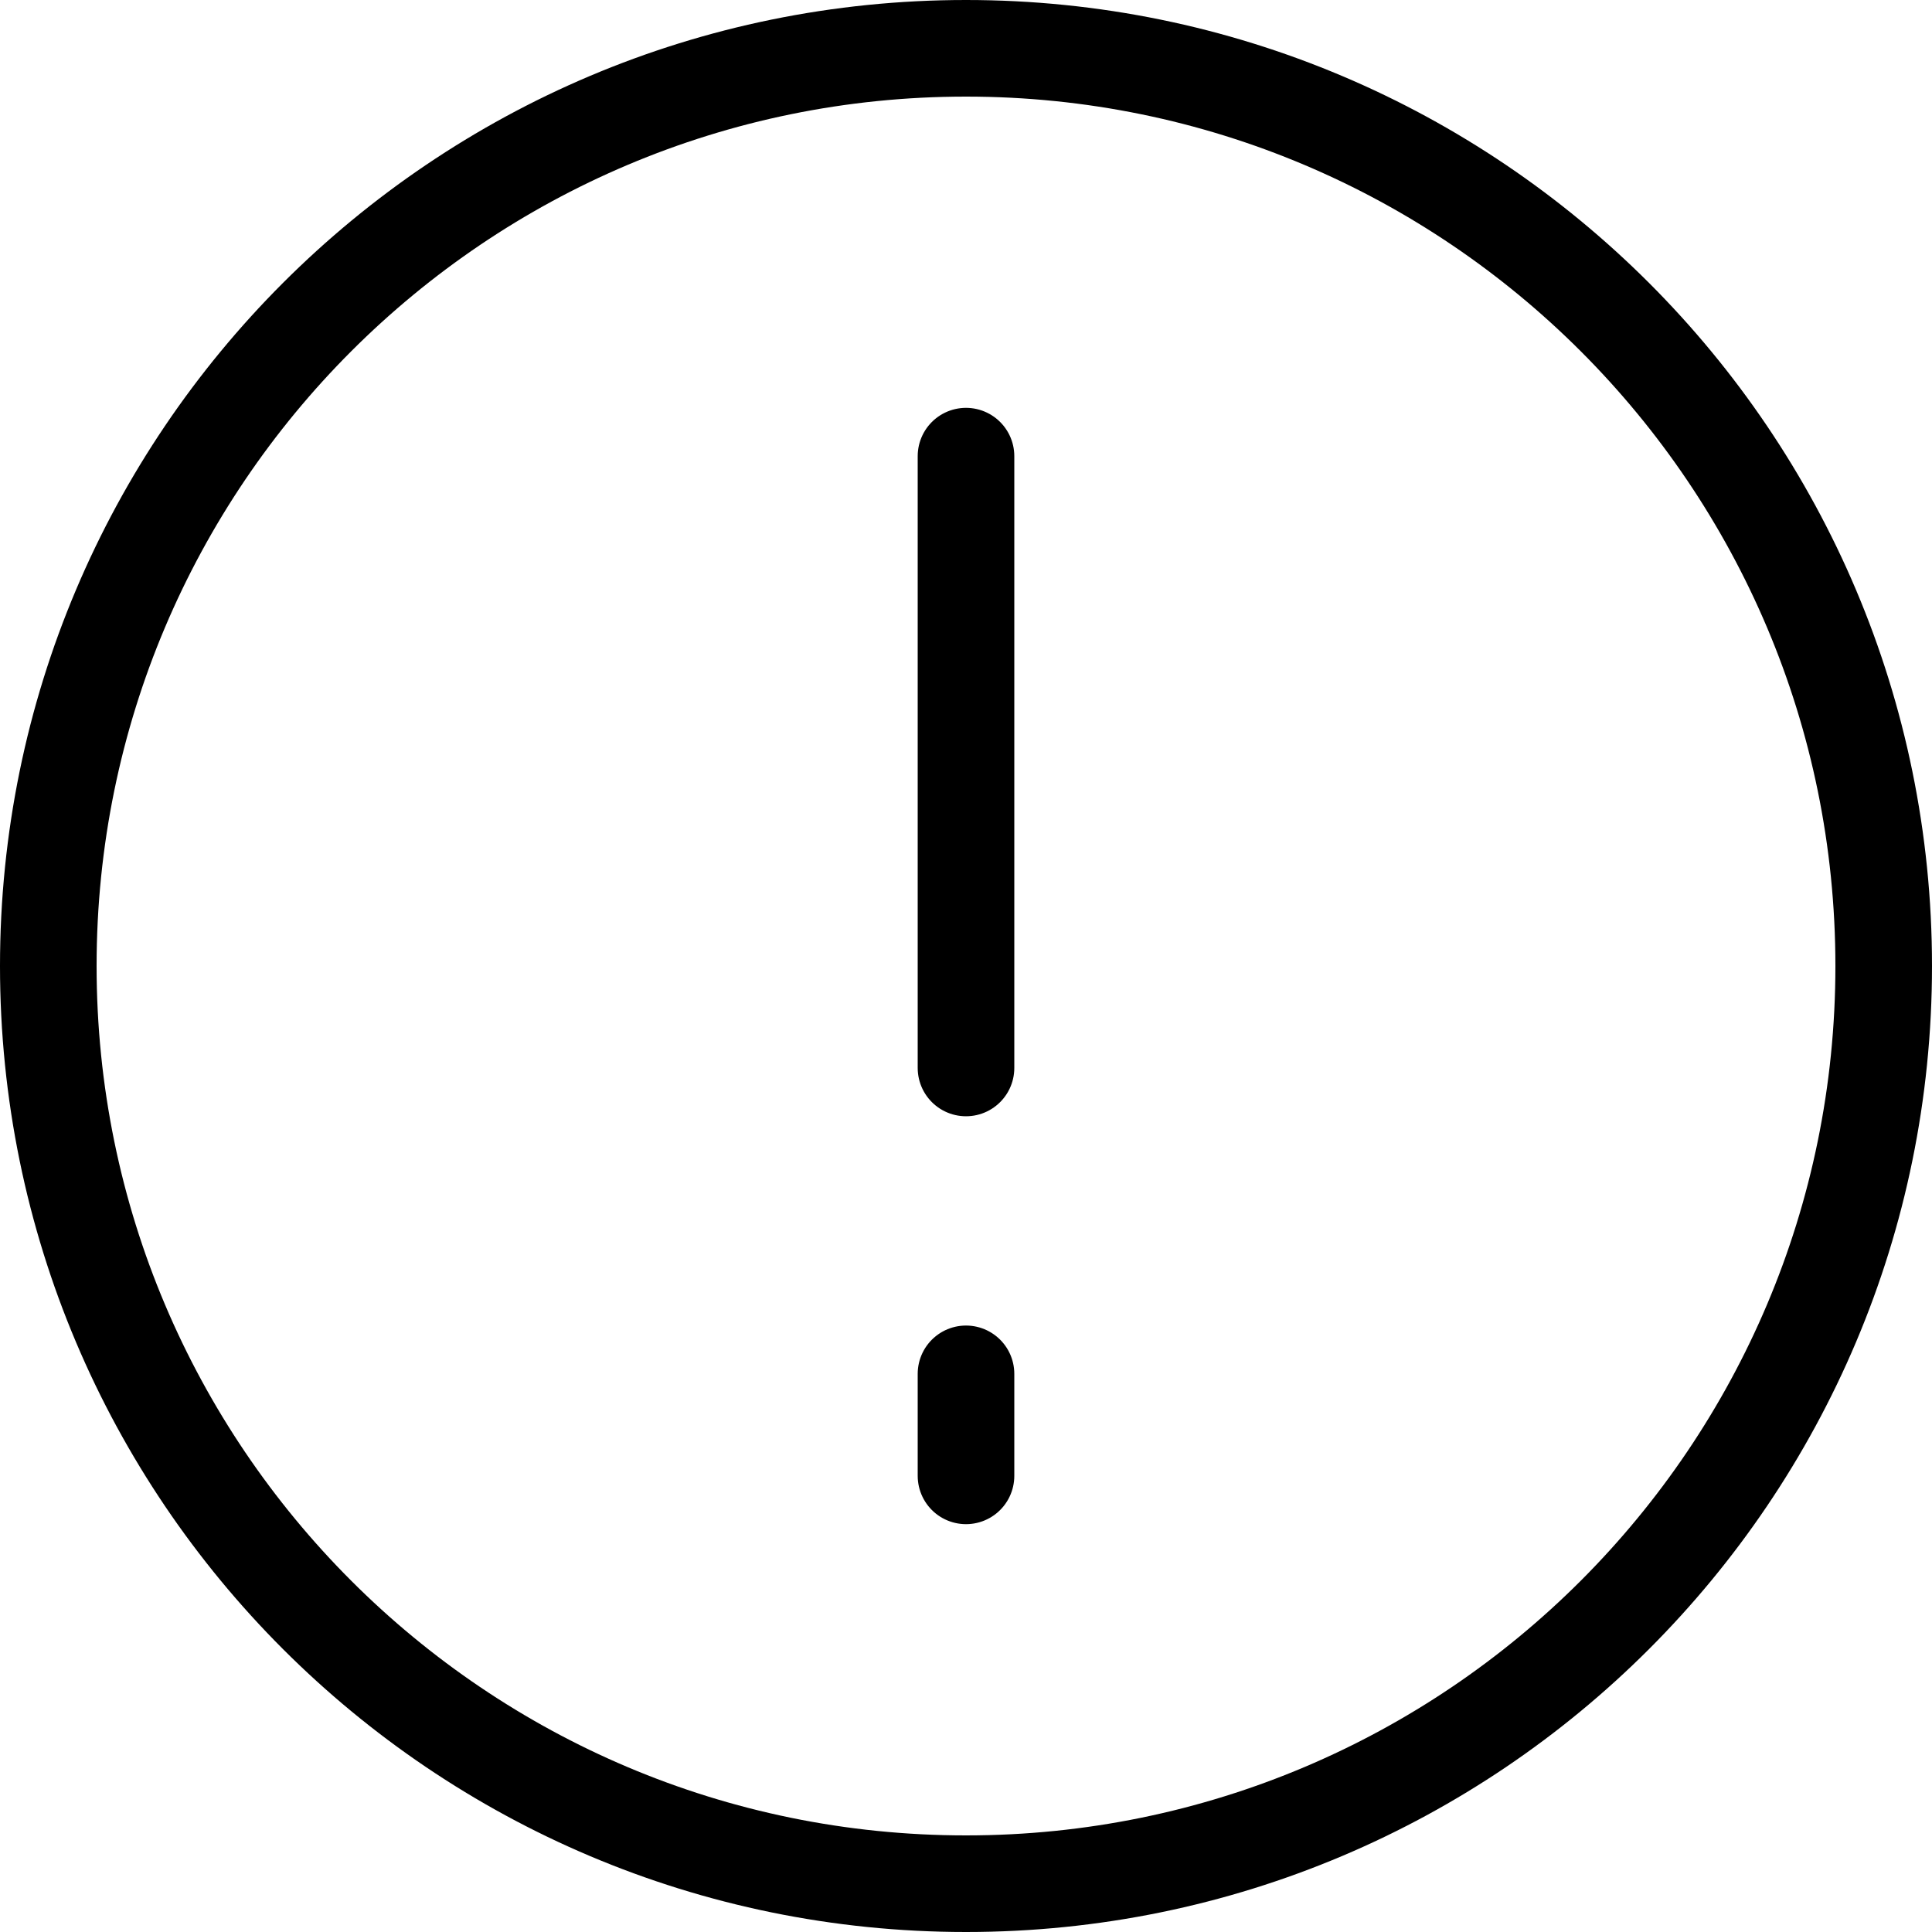
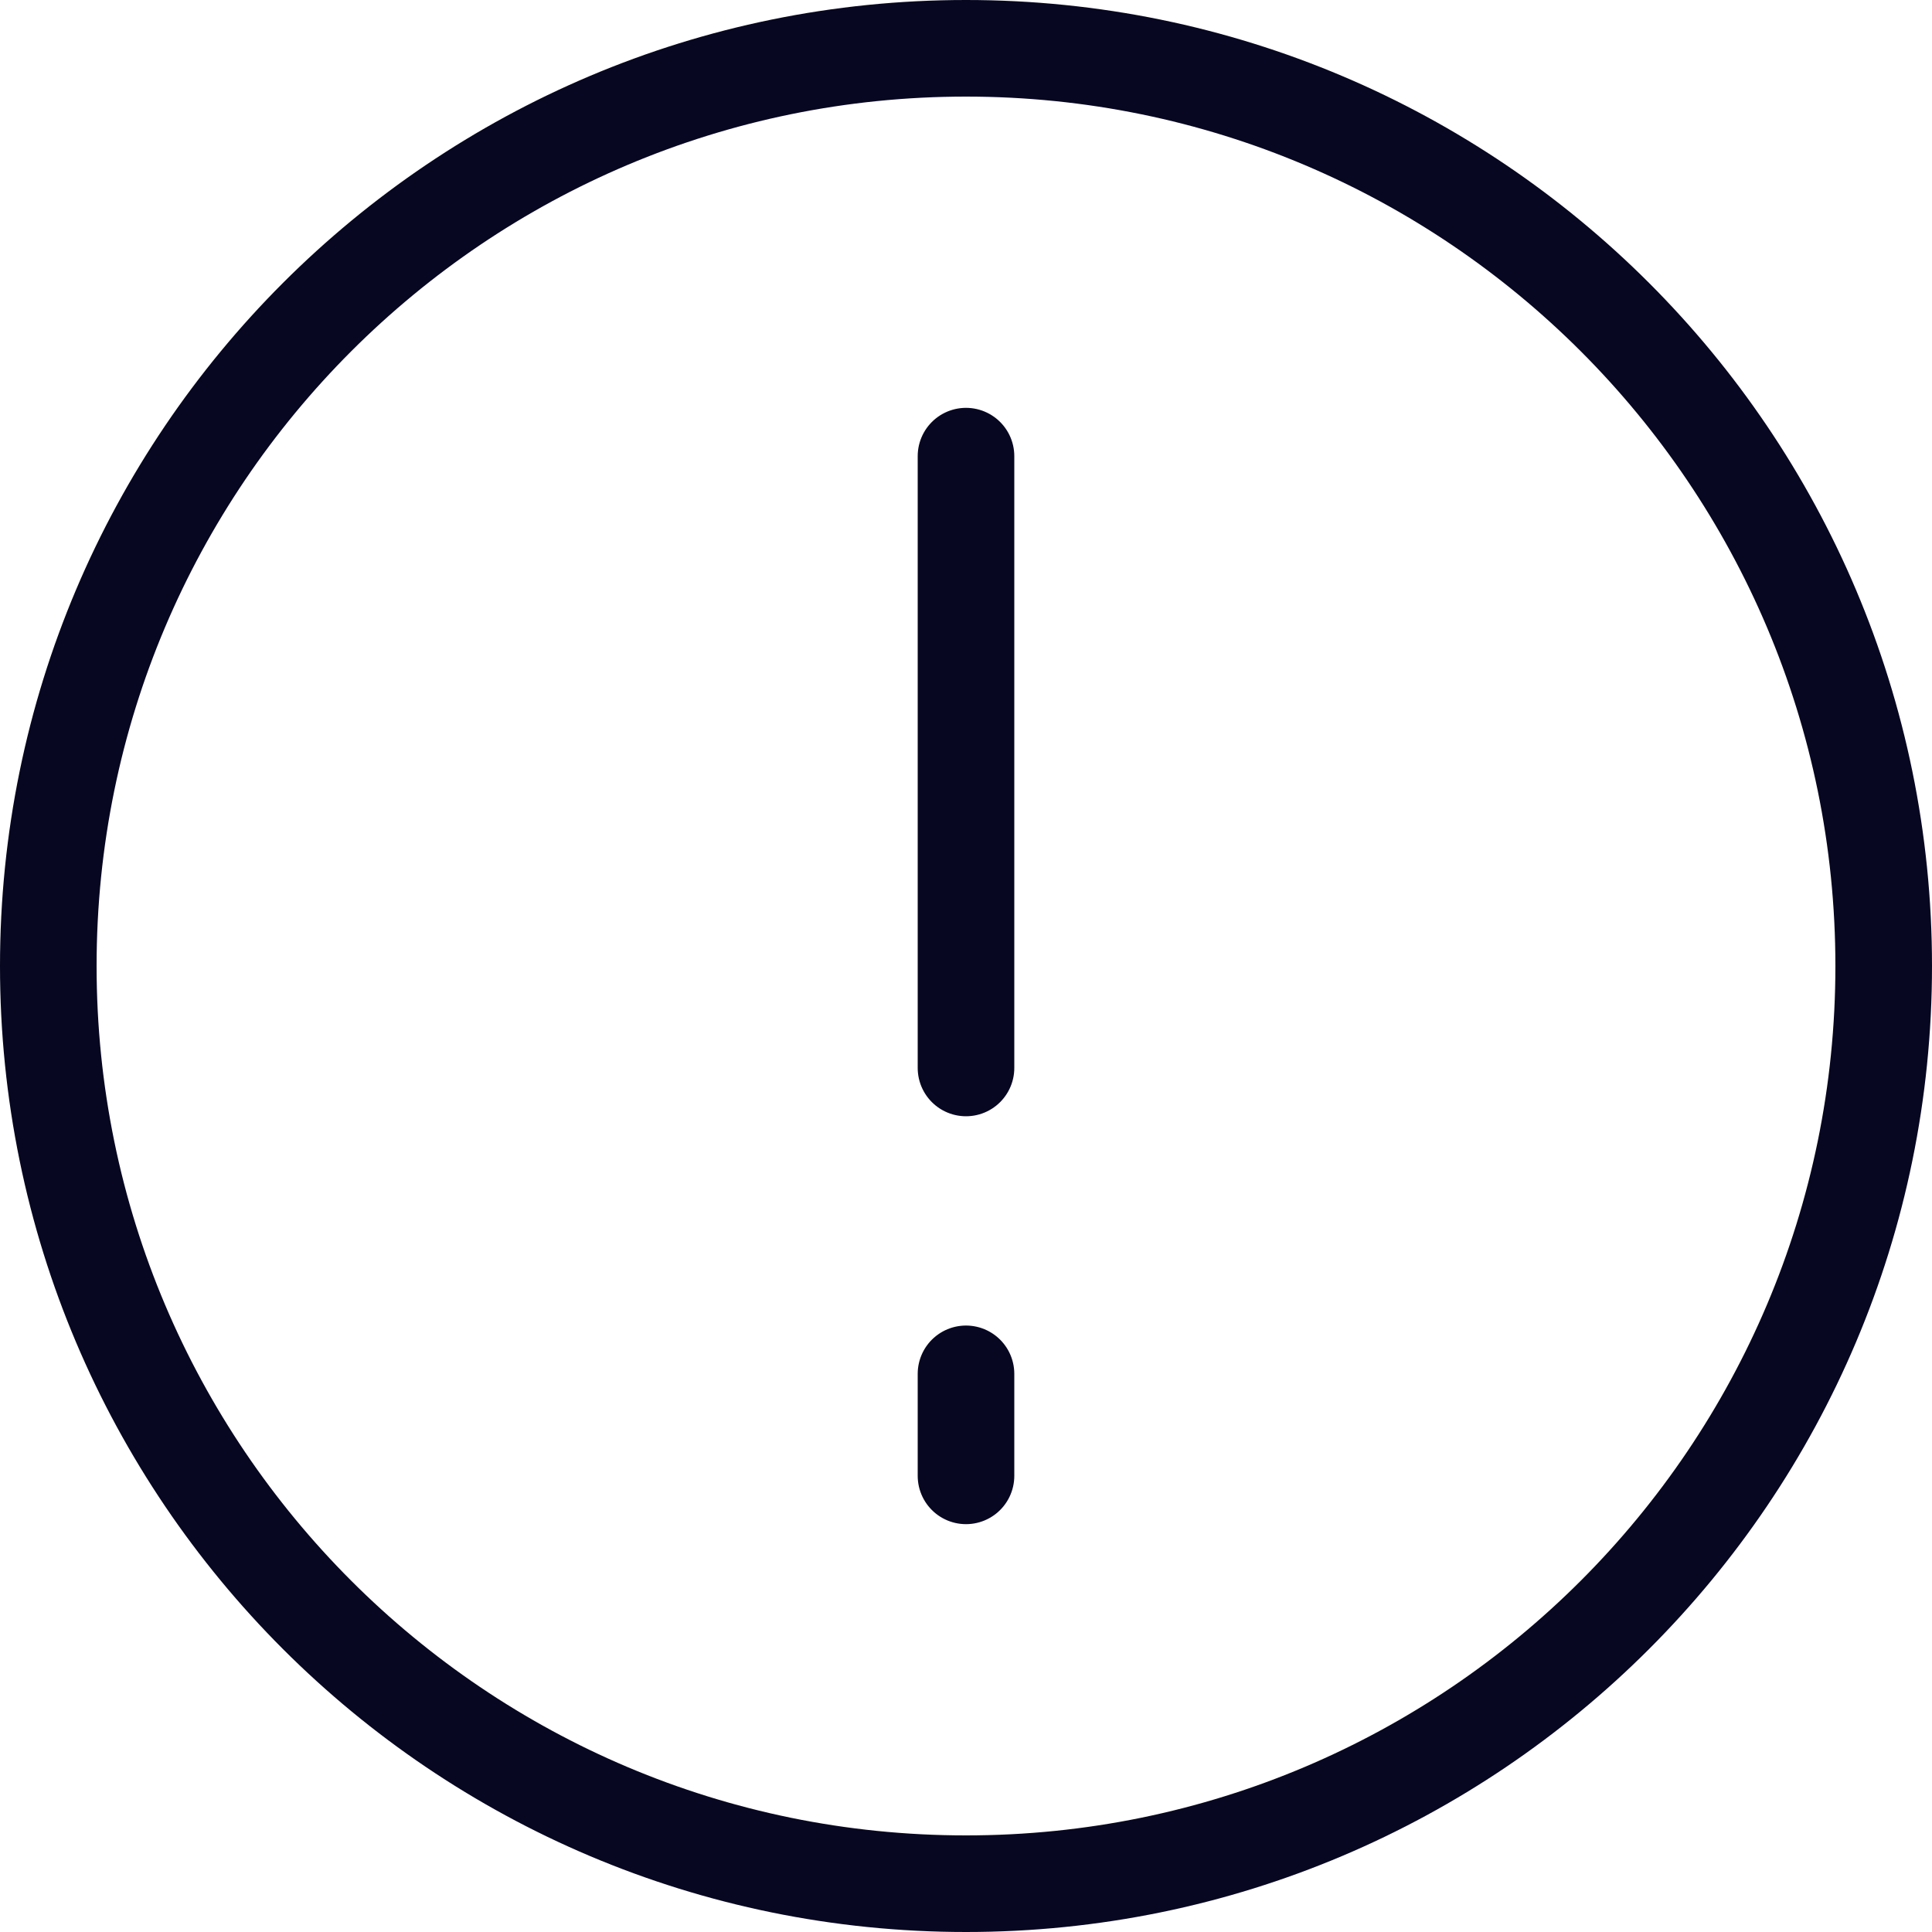
<svg xmlns="http://www.w3.org/2000/svg" width="40" height="40" viewBox="0 0 40 40" fill="none">
-   <path d="M20 28.444V30.556M20 9.444V22.111M39 20C39 30.493 30.493 39 20 39C9.507 39 1 30.493 1 20C1 9.507 9.507 1 20 1C30.493 1 39 9.507 39 20Z" stroke="currentColor" stroke-width="2" stroke-linecap="round" />
+   <path d="M20 28.444V30.556M20 9.444V22.111M39 20C39 30.493 30.493 39 20 39C9.507 39 1 30.493 1 20C1 9.507 9.507 1 20 1C30.493 1 39 9.507 39 20Z" stroke="#070721" stroke-width="2" stroke-linecap="round" />
</svg>
